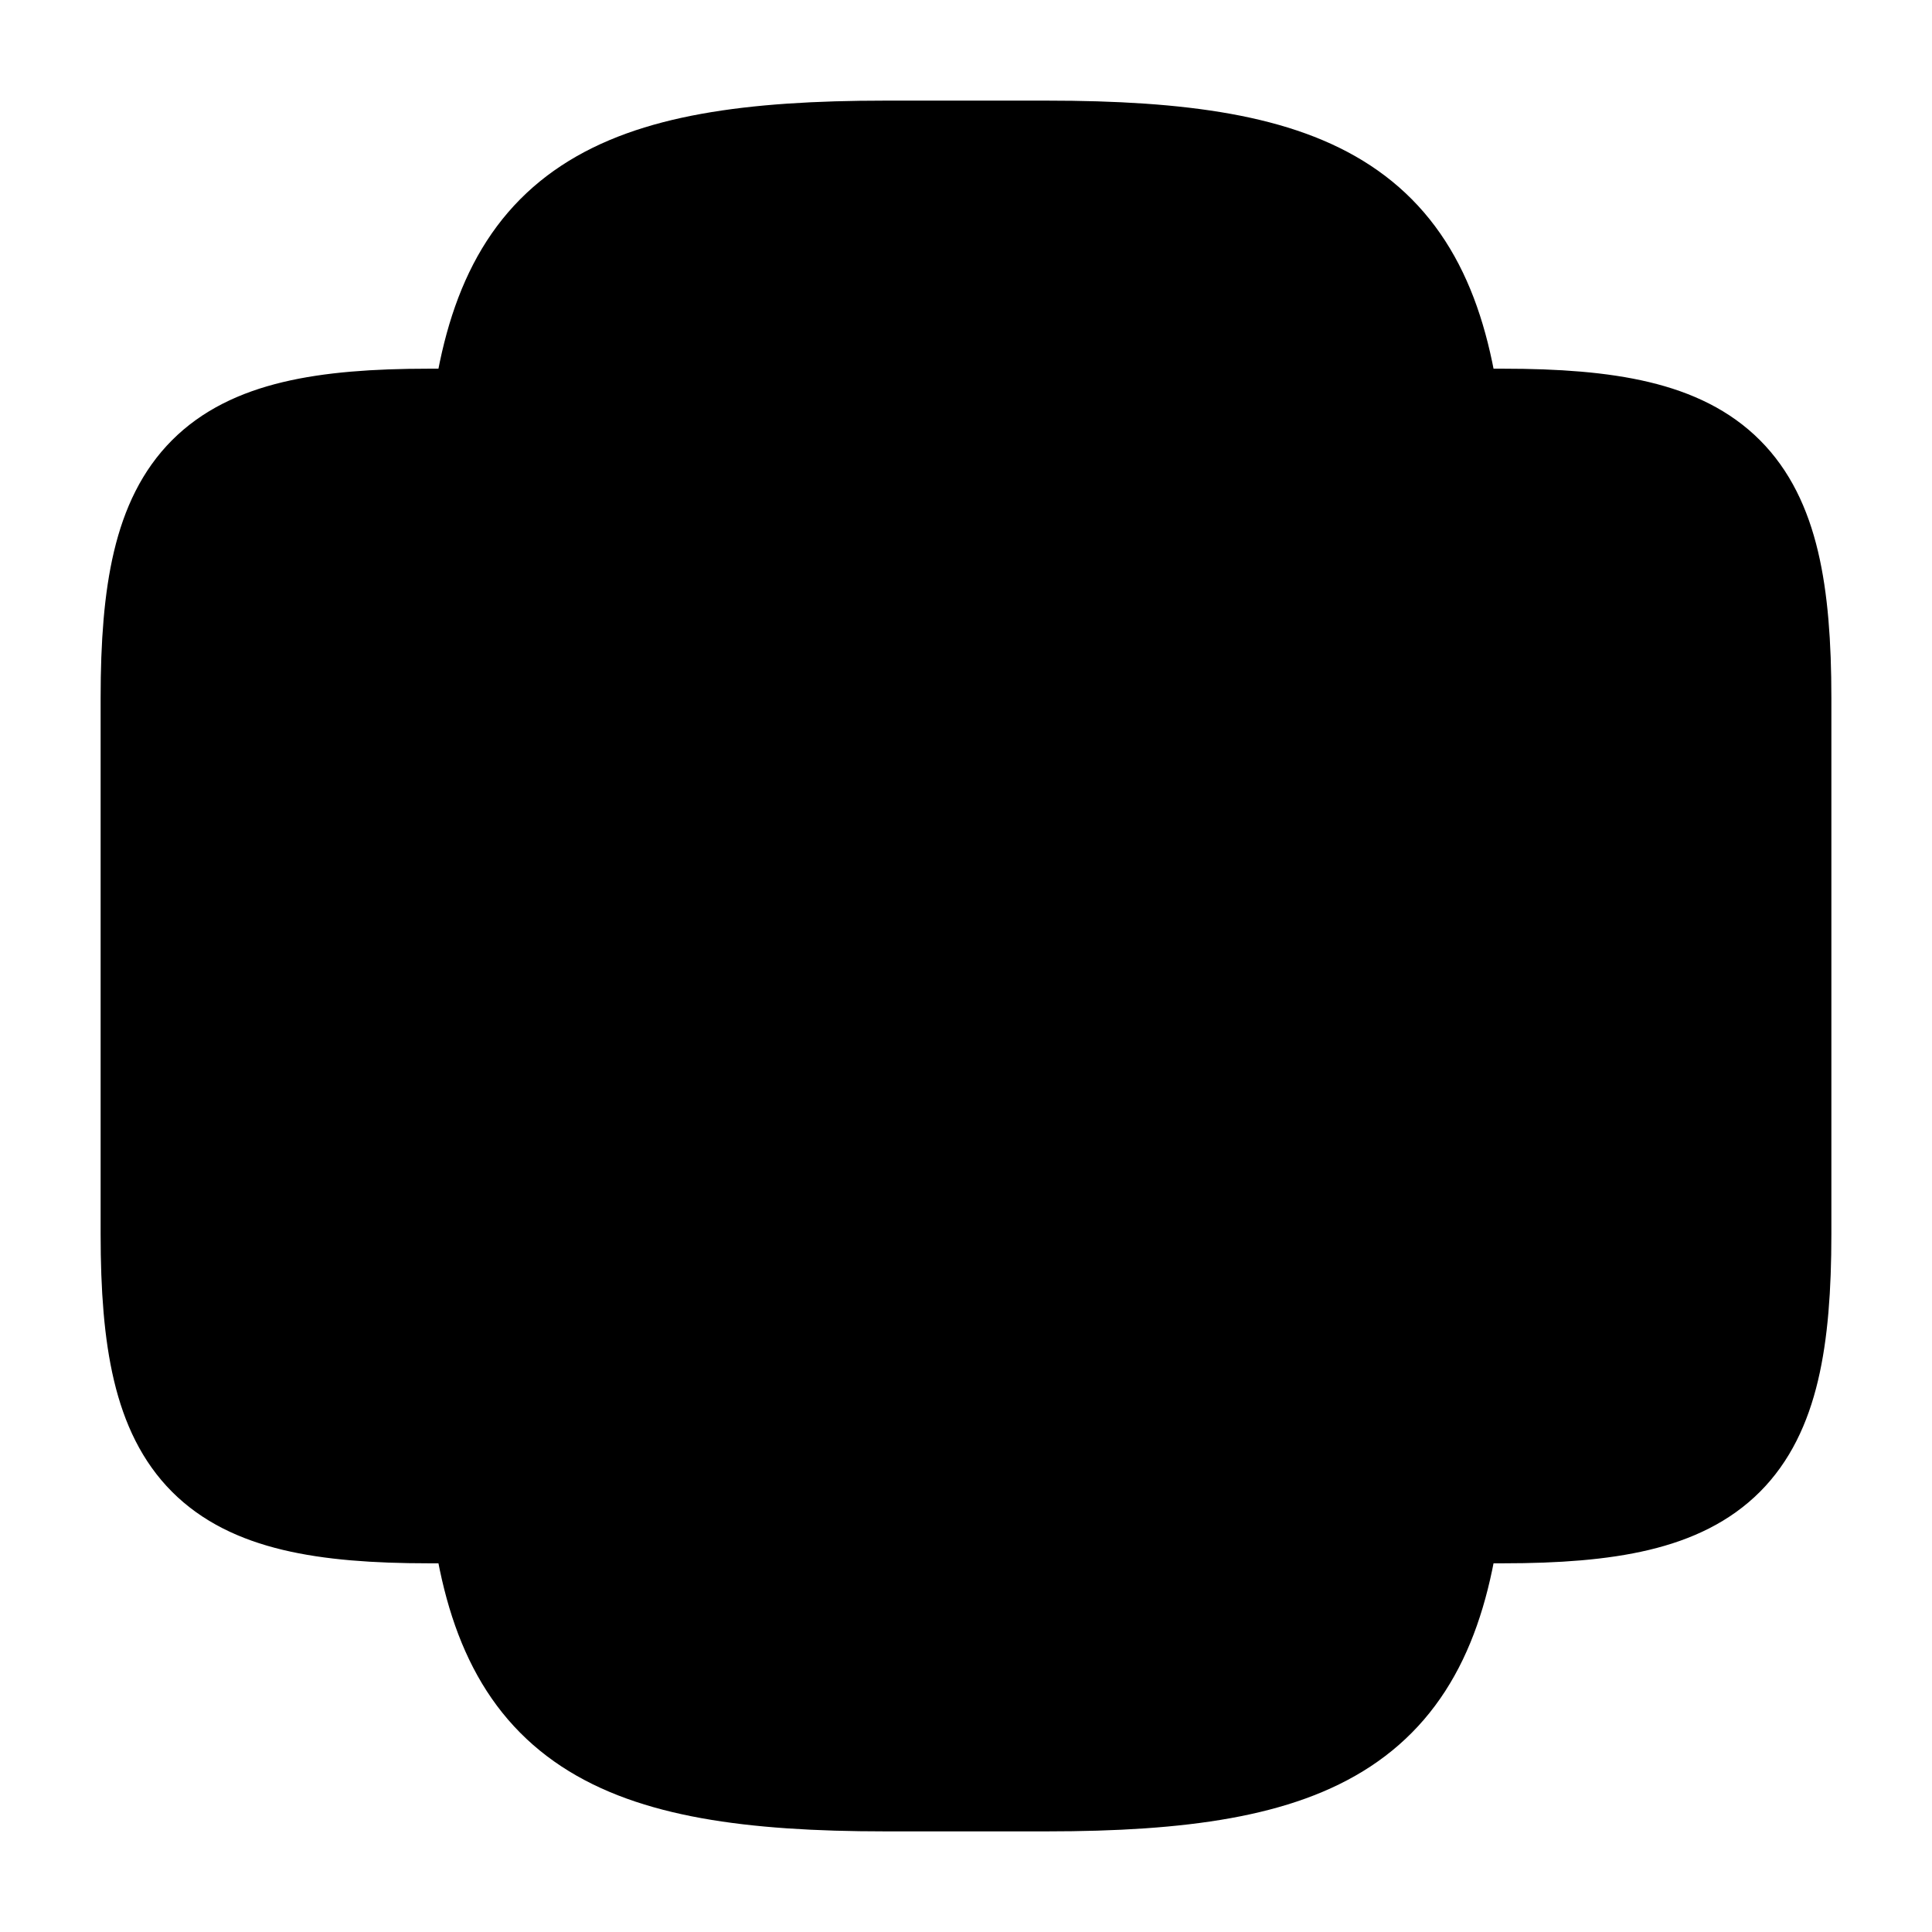
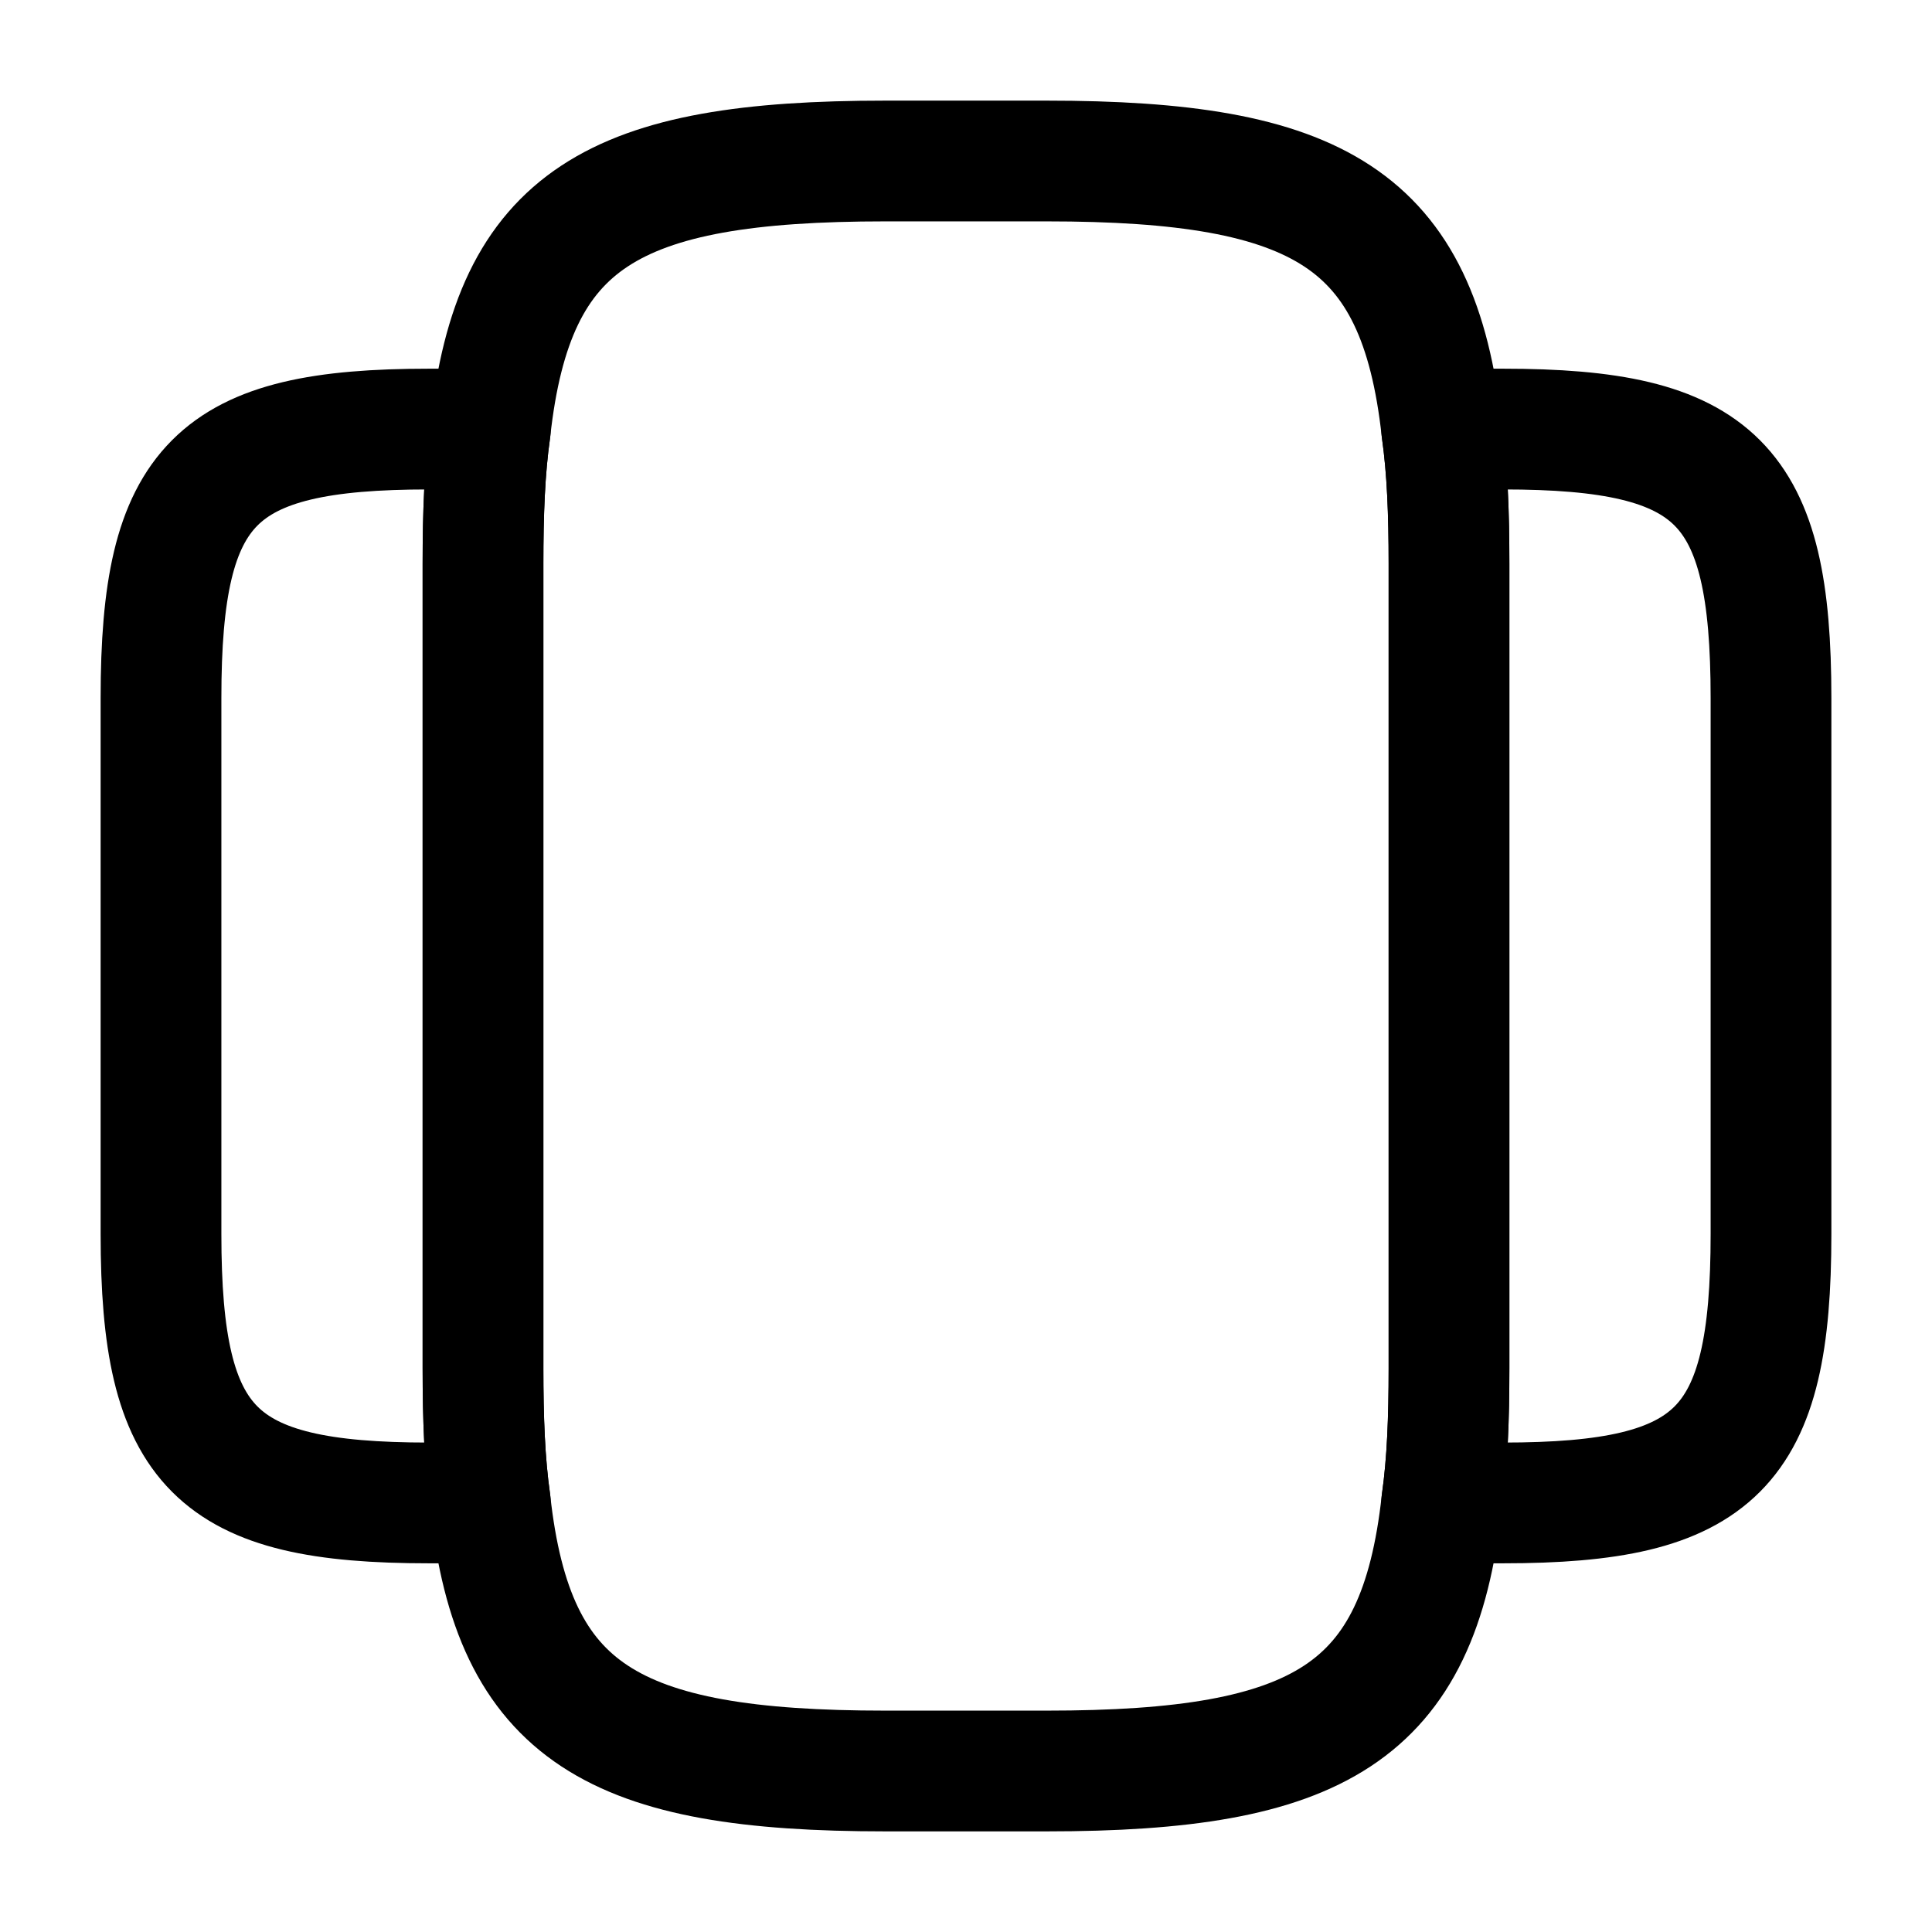
- <svg xmlns="http://www.w3.org/2000/svg" viewBox="0 0 24 24" width="24" height="24">
+ <svg xmlns="http://www.w3.org/2000/svg" viewBox="0 0 24 24" width="24" height="24" fill="none">
  <path d="M18 7V17C18 17.62 17.98 18.17 17.91 18.66C17.62 21.29 16.38 22 13 22H11C7.62 22 6.38 21.29 6.09 18.66C6.02 18.17 6 17.62 6 17V7C6 6.38 6.02 5.83 6.09 5.34C6.38 2.71 7.62 2 11 2H13C16.38 2 17.62 2.71 17.91 5.34C17.98 5.83 18 6.38 18 7Z" stroke="#000000" stroke-width="1.5" stroke-linecap="round" stroke-linejoin="round" />
  <path d="M6 17C6 17.62 6.02 18.17 6.09 18.66C5.95 18.67 5.82 18.67 5.67 18.67H5.33C2.67 18.67 2 18 2 15.33V8.67C2 6 2.67 5.33 5.33 5.33H5.67C5.82 5.33 5.95 5.33 6.09 5.34C6.02 5.83 6 6.38 6 7V17Z" stroke="#000000" stroke-width="1.5" stroke-linecap="round" stroke-linejoin="round" />
  <path d="M22 8.67V15.33C22 18 21.33 18.67 18.67 18.67H18.33C18.18 18.67 18.05 18.67 17.91 18.66C17.98 18.17 18 17.62 18 17V7C18 6.38 17.98 5.83 17.91 5.34C18.05 5.33 18.18 5.33 18.33 5.33H18.67C21.33 5.33 22 6 22 8.67Z" stroke="#000000" stroke-width="1.5" stroke-linecap="round" stroke-linejoin="round" />
</svg>
